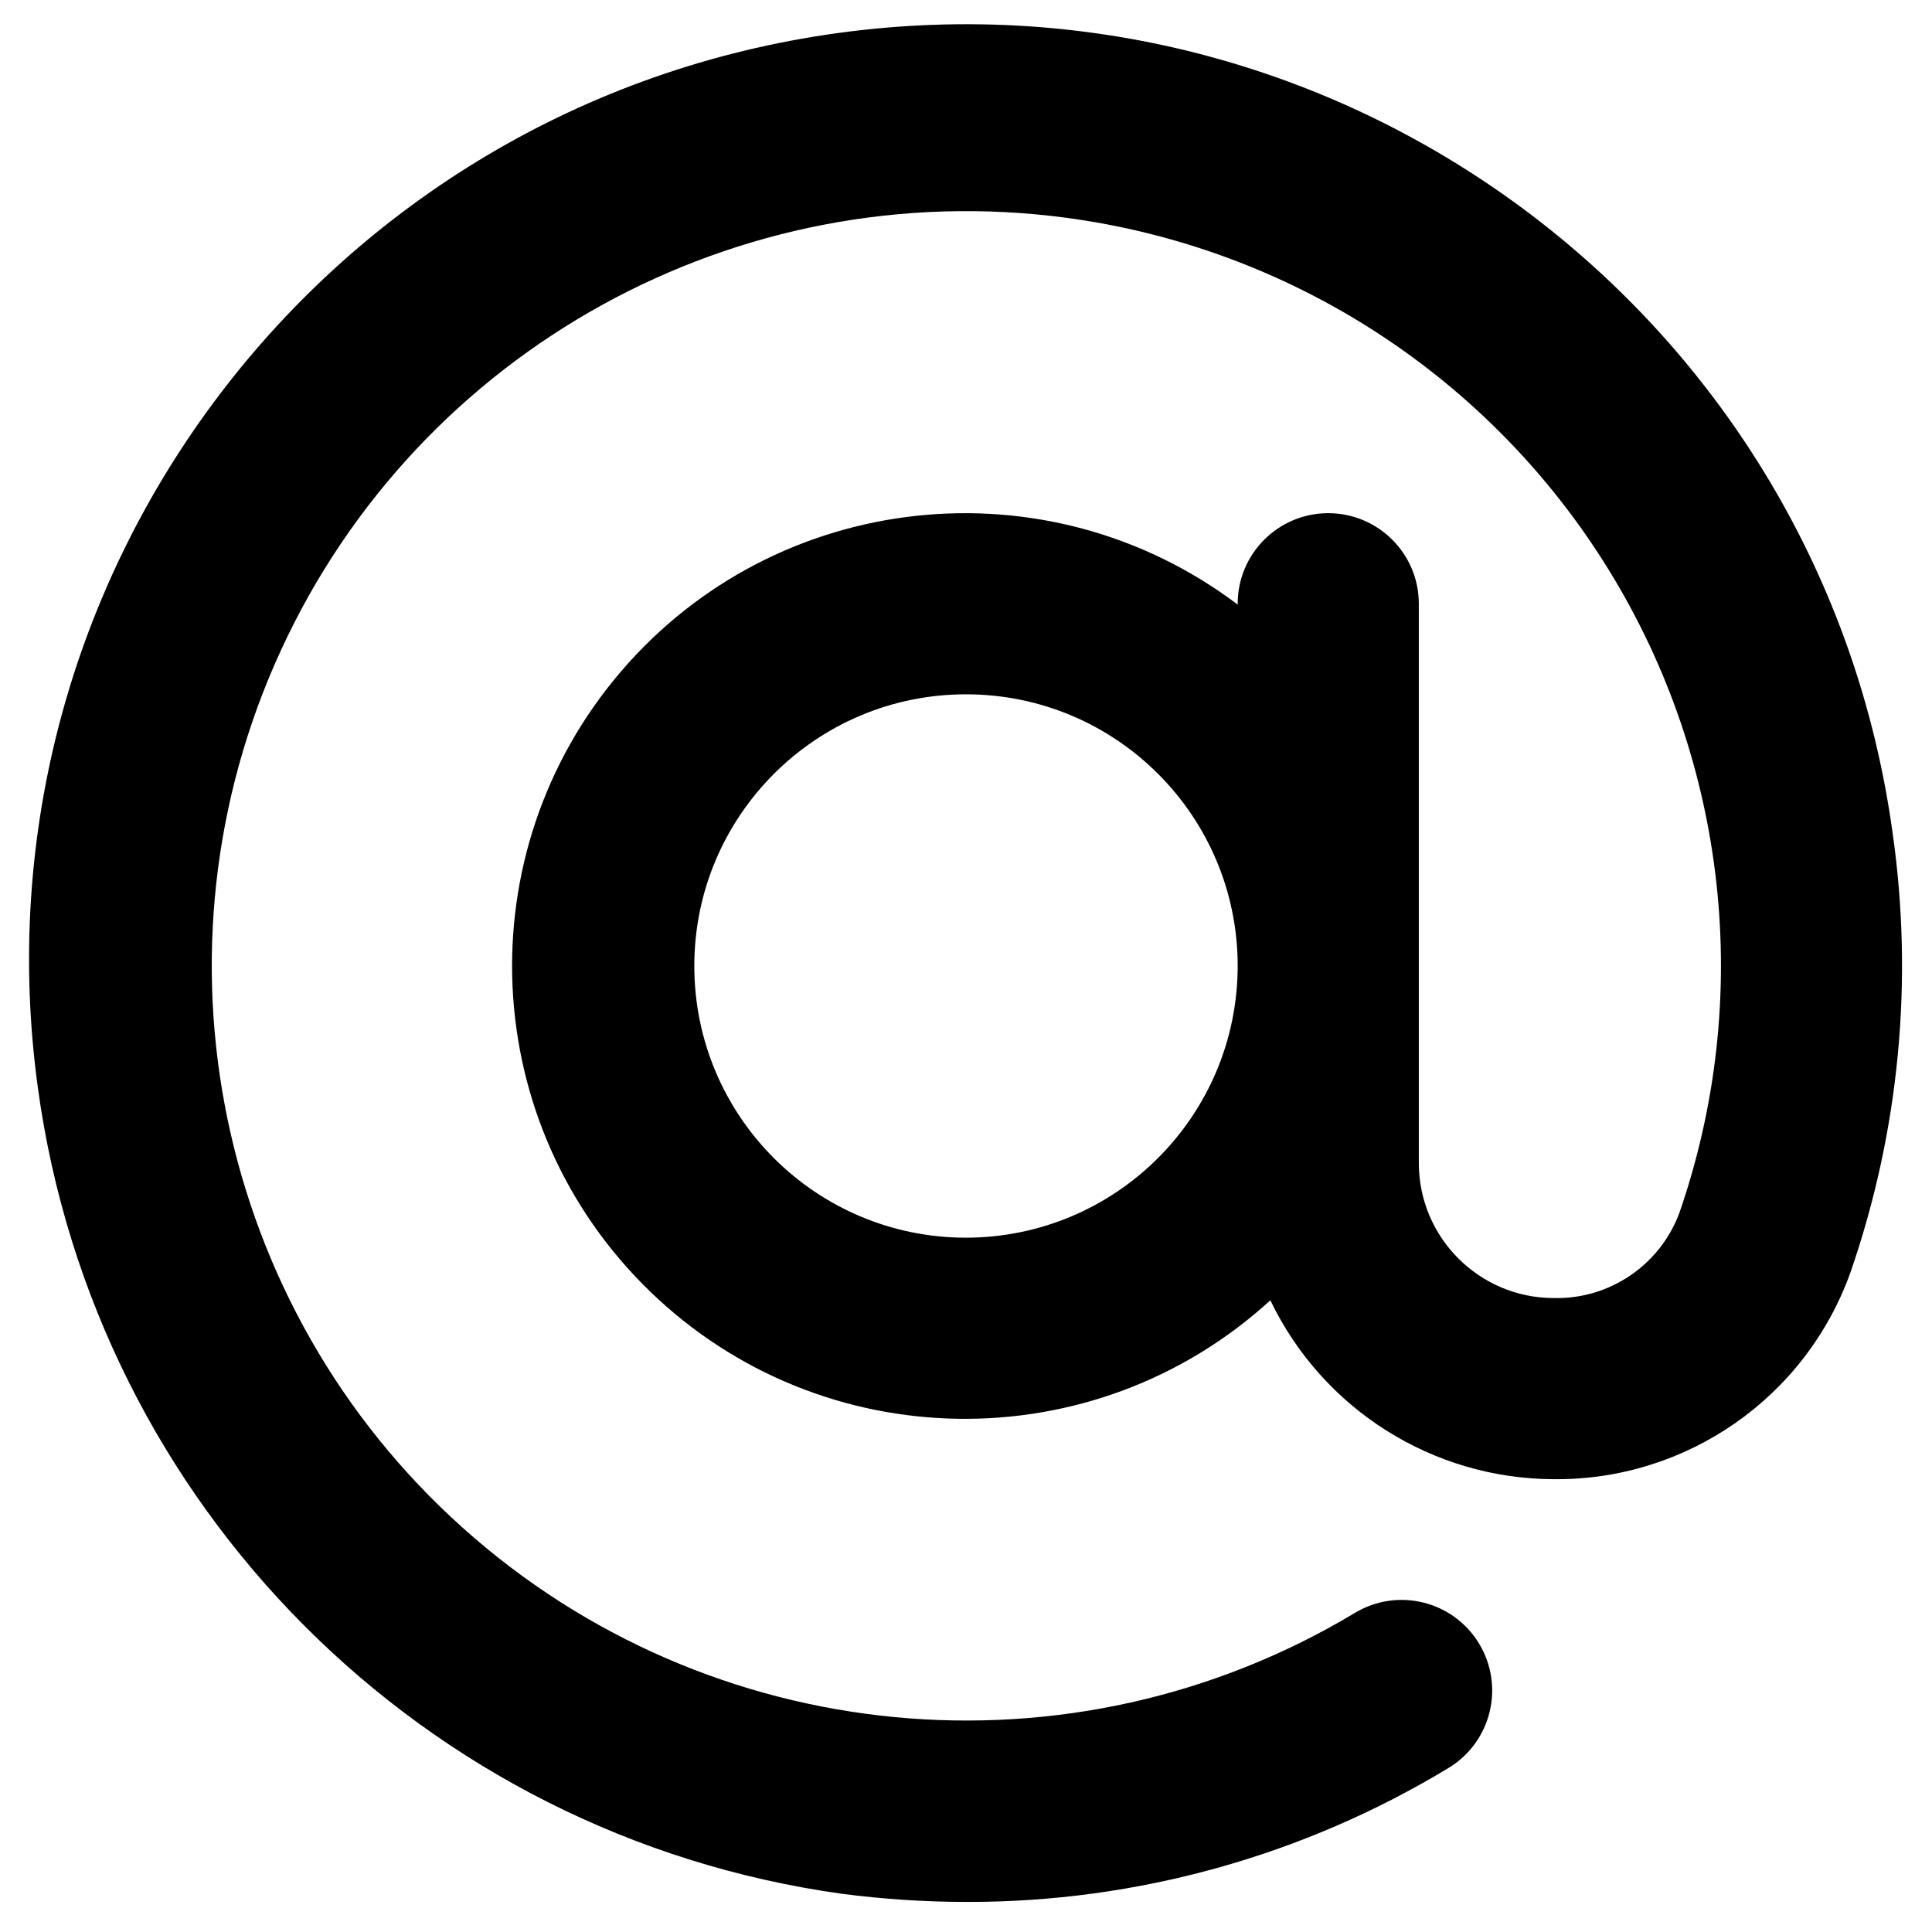
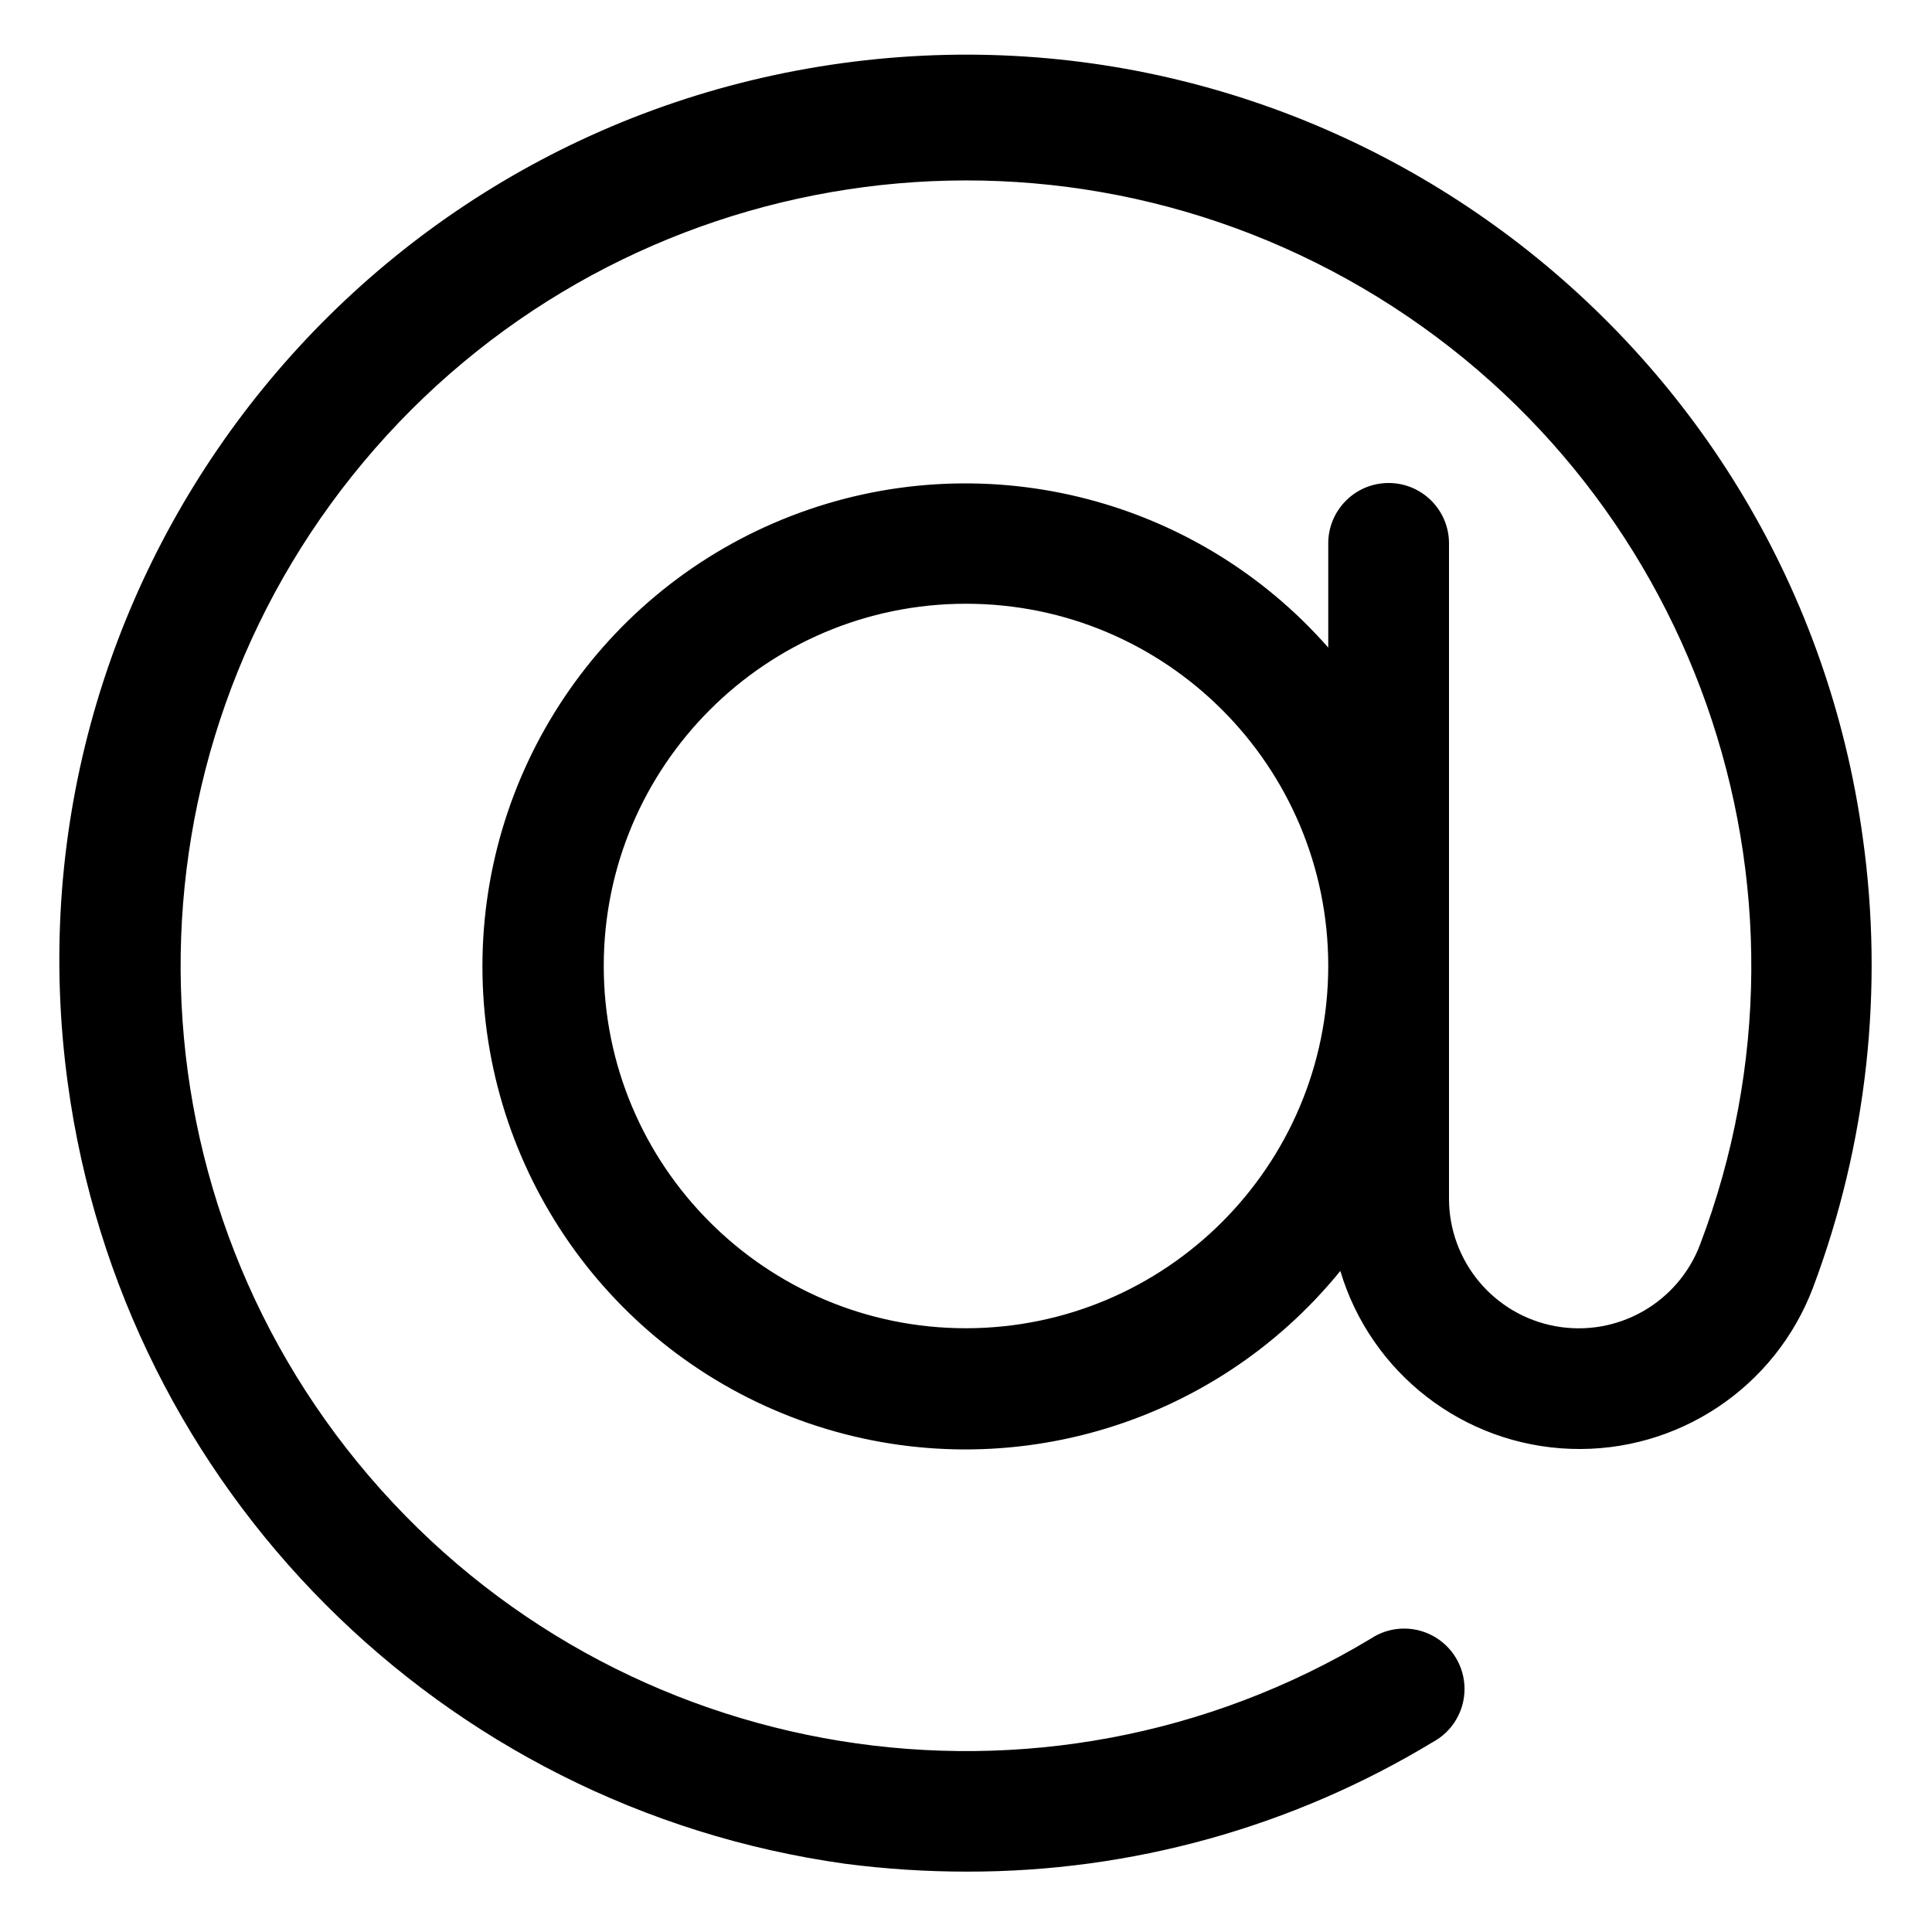
- <svg xmlns="http://www.w3.org/2000/svg" id="Layer_3" height="512" viewBox="0 0 32 32" width="512" data-name="Layer 3">
-   <path d="m31.348 13.8a15.5 15.5 0 0 0 -30.721 4.215 15.614 15.614 0 0 0 13.31 13.351 16.058 16.058 0 0 0 2.08.136 15.351 15.351 0 0 0 7.972-2.217 1.5 1.5 0 0 0 -1.548-2.57 12.5 12.5 0 1 1 -4.789-23.109 12.5 12.5 0 0 1 10.162 16.488 2.166 2.166 0 0 1 -2.079 1.406 2.238 2.238 0 0 1 -2.235-2.235v-9.265a1.5 1.5 0 0 0 -3 0v.014a7.5 7.5 0 1 0 .541 11.523 5.224 5.224 0 0 0 4.694 2.963 5.167 5.167 0 0 0 4.914-3.424 15.535 15.535 0 0 0 .699-7.276zm-15.348 6.7a4.5 4.5 0 1 1 4.5-4.5 4.505 4.505 0 0 1 -4.5 4.5z" />
+ <svg xmlns="http://www.w3.org/2000/svg" height="512" viewBox="0 0 32 32" width="512">
+   <g id="Layer_3" data-name="Layer 3">
+     <path d="m30.853 13.87a15 15 0 0 0 -29.729 4.082 15.1 15.1 0 0 0 12.876 12.918 15.6 15.6 0 0 0 2.016.13 14.85 14.85 0 0 0 7.715-2.145 1 1 0 1 0 -1.031-1.711 13.007 13.007 0 1 1 5.458-6.529 2.149 2.149 0 0 1 -4.158-.759v-10.856a1 1 0 0 0 -2 0v1.726a8 8 0 1 0 .2 10.325 4.135 4.135 0 0 0 7.83.274 15.2 15.2 0 0 0 .823-7.455zm-14.853 8.13a6 6 0 1 1 6-6 6.006 6.006 0 0 1 -6 6z" />
+   </g>
</svg>
